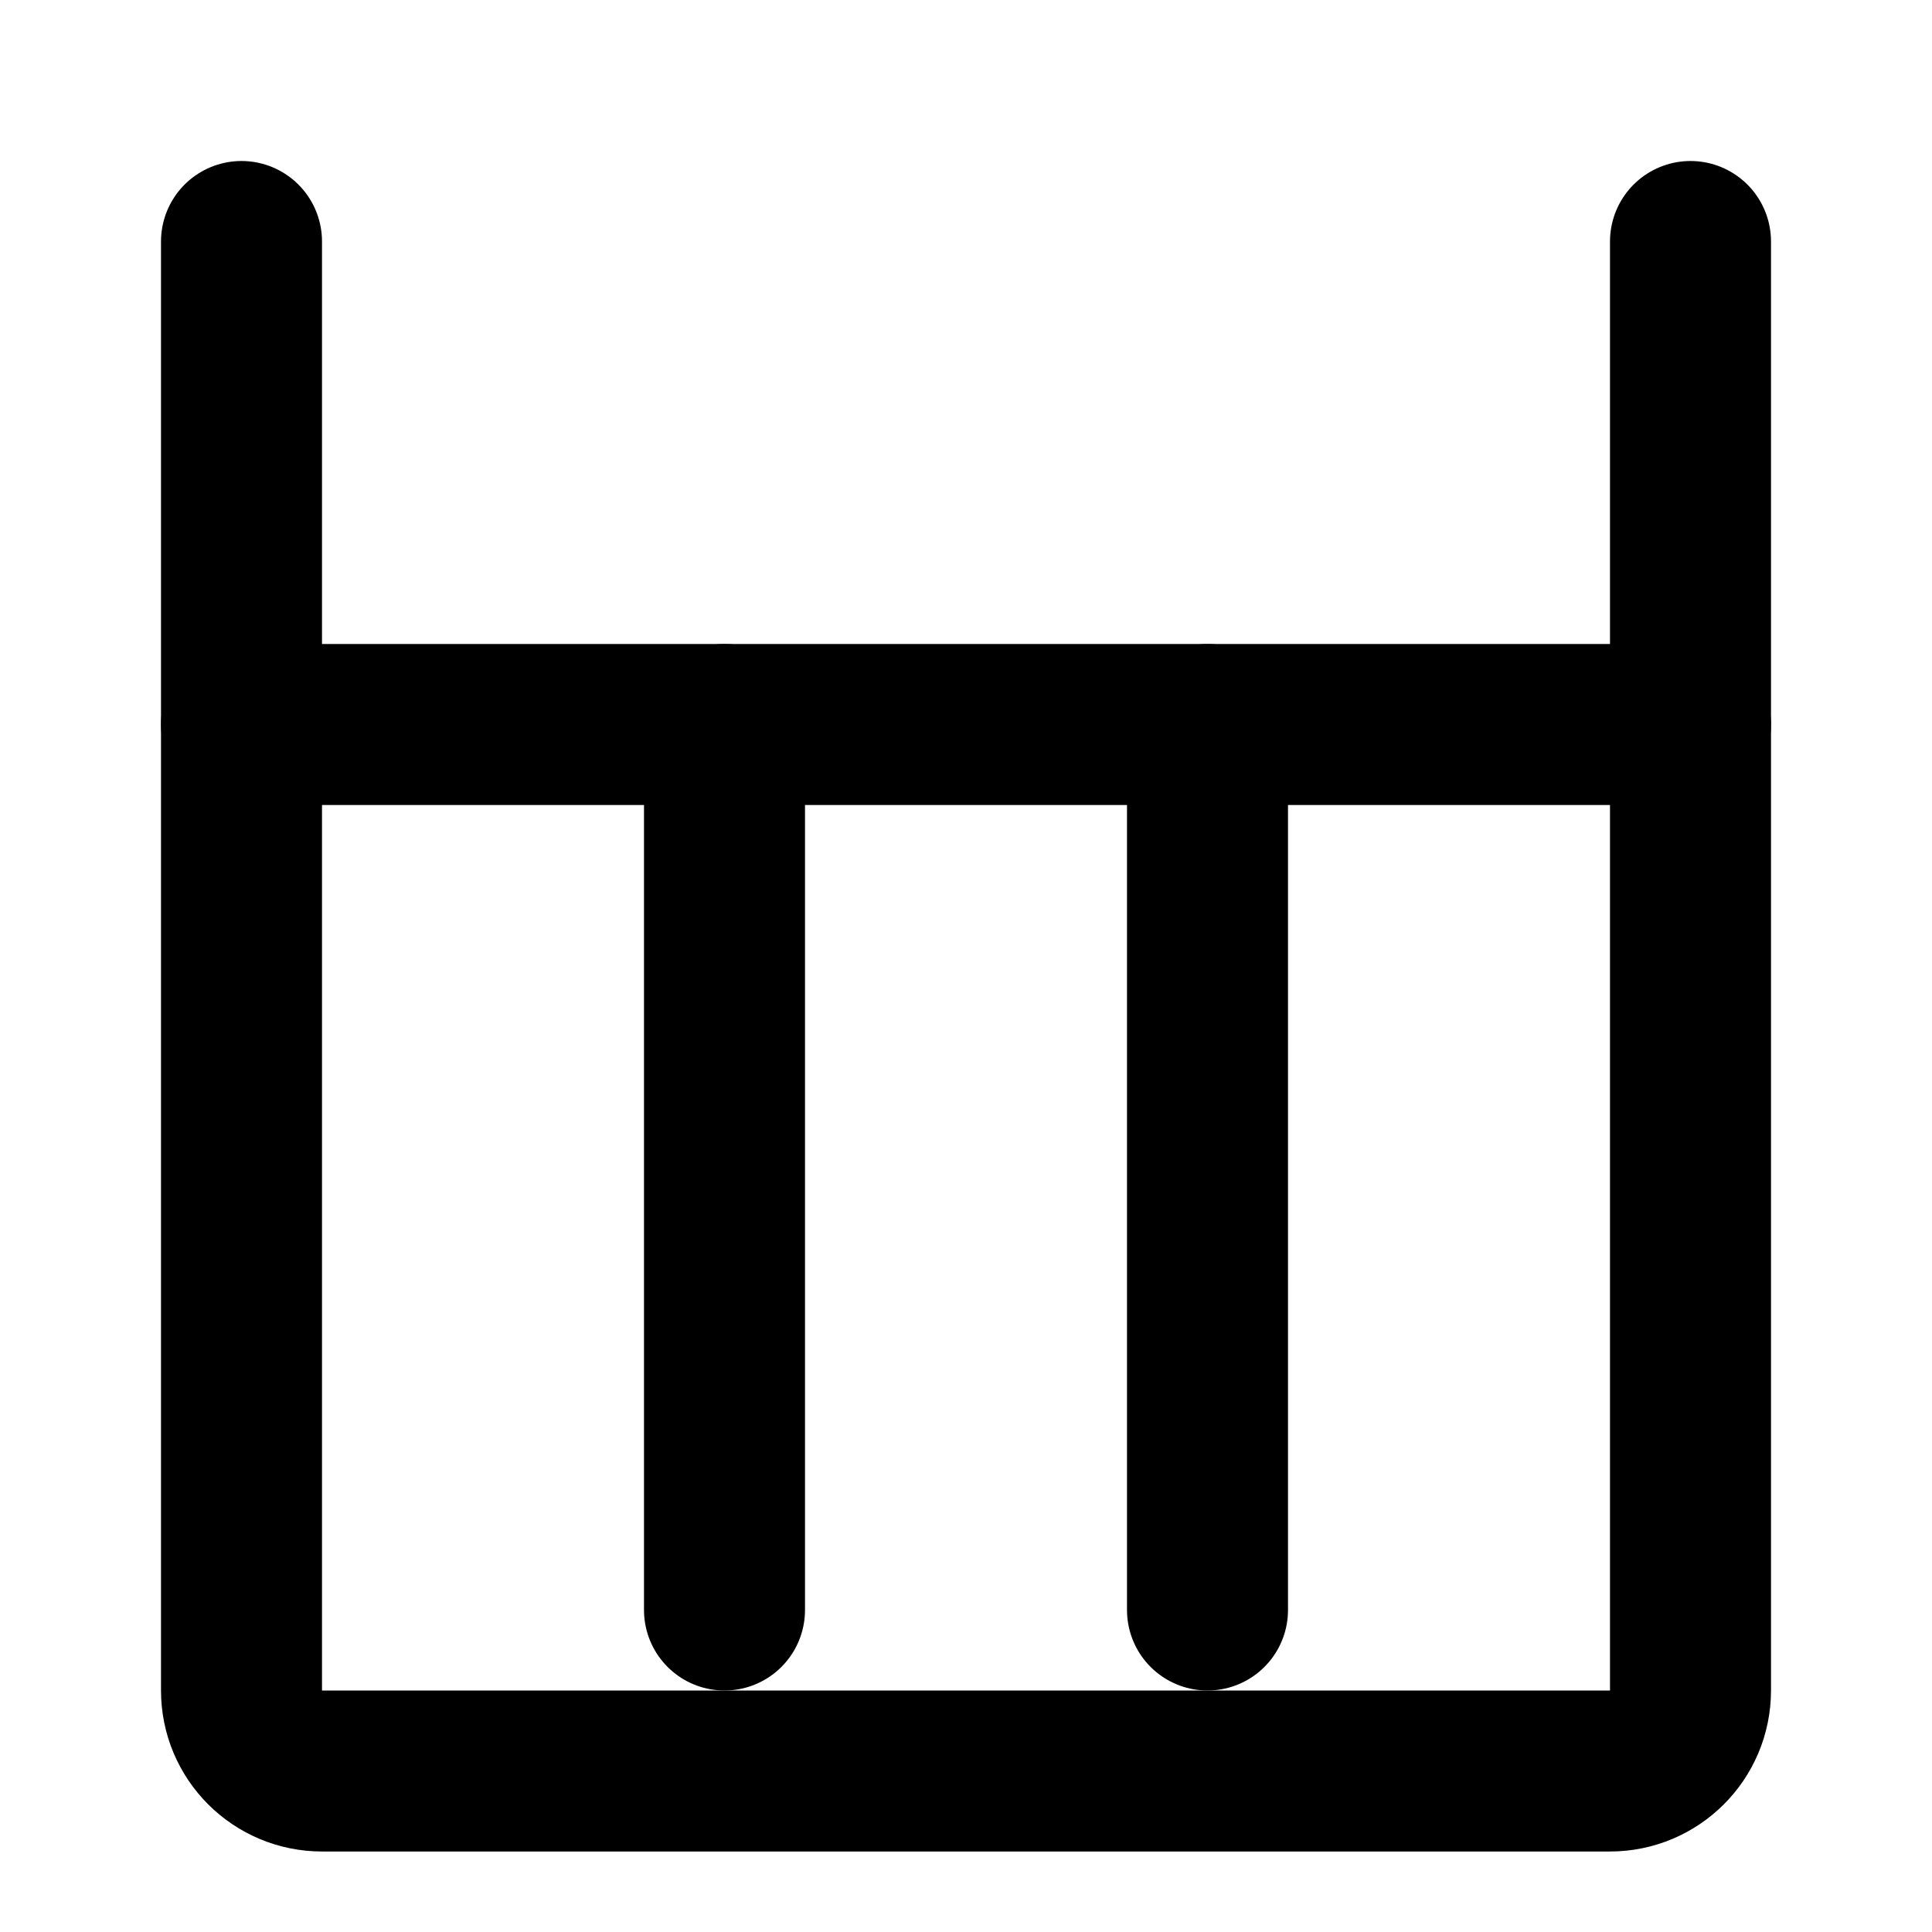
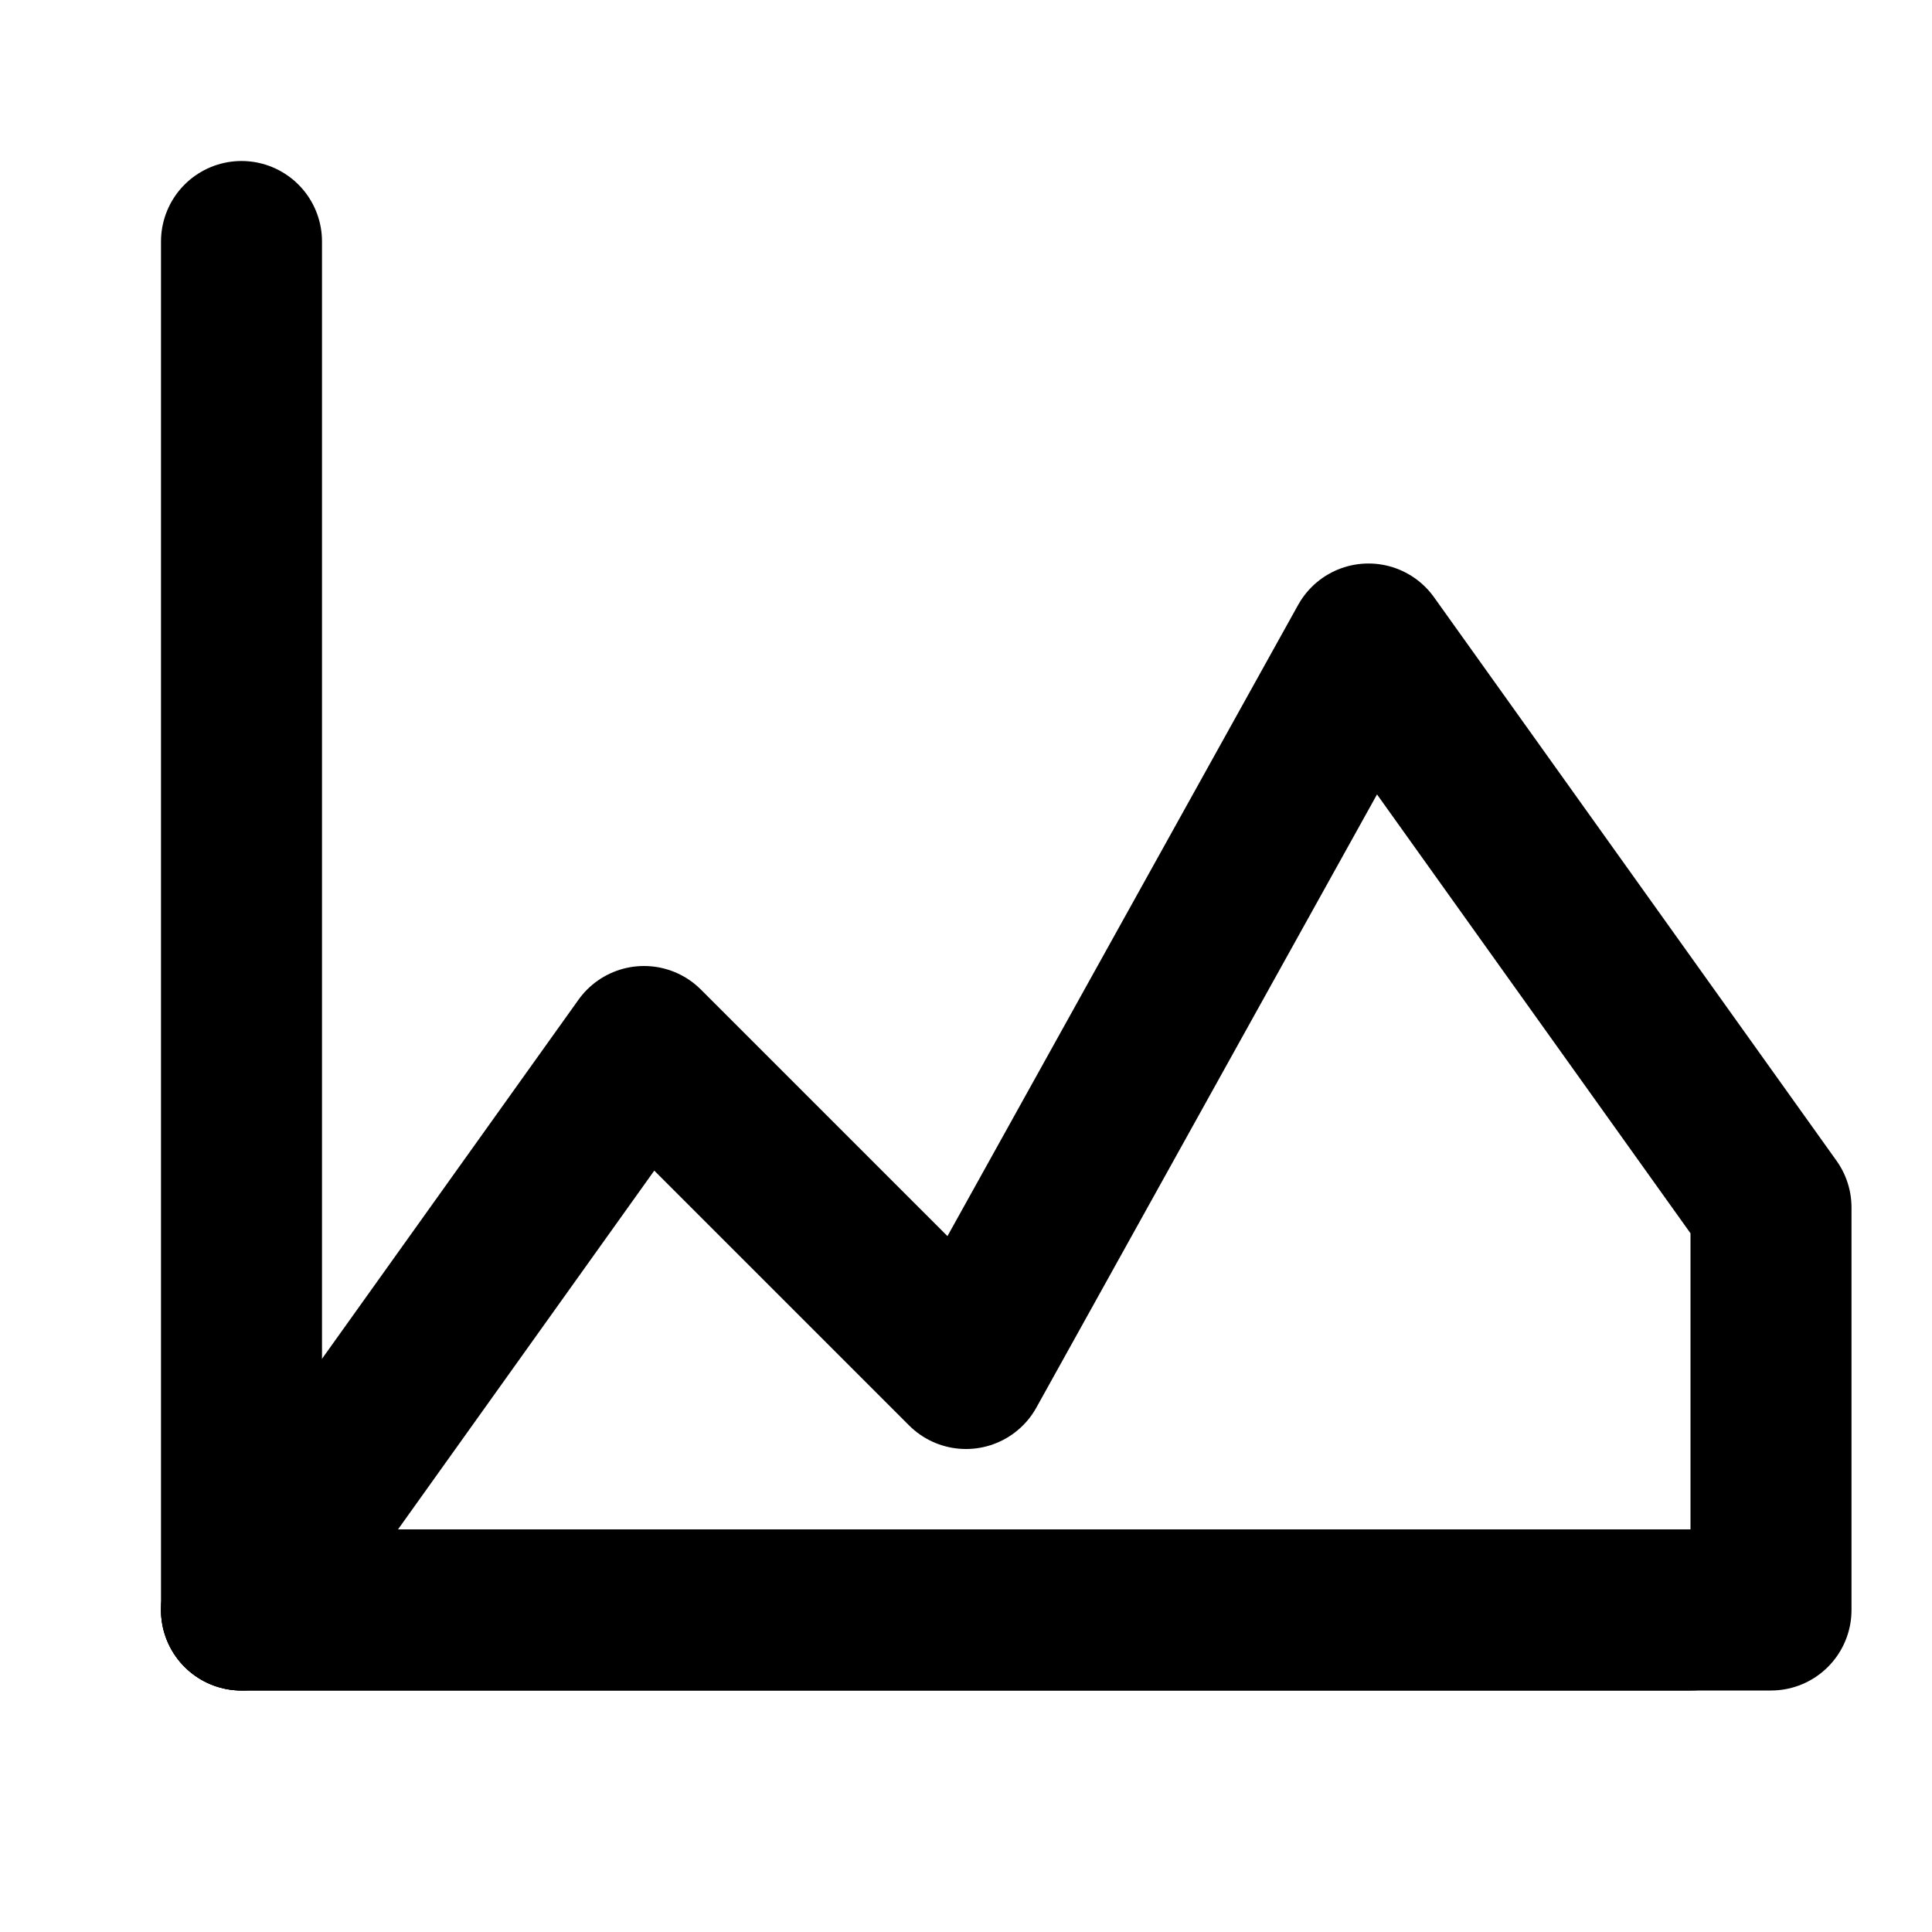
<svg xmlns="http://www.w3.org/2000/svg" viewBox="0 0 24 24" fill="none" stroke="currentColor" stroke-width="2" stroke-linecap="round" stroke-linejoin="round">
-   <path d="M3 3v18a1 1 0 0 0 1 1h16a1 1 0 0 0 1-1V3" />
-   <path d="M3 9h18" />
-   <polyline points="9 9 9 20" />
-   <polyline points="15 9 15 20" />
+   <line x1="3" y1="3" x2="3" y2="20" />
+   <line x1="3" y1="20" x2="21" y2="20" />
+   <path d="M3 20l5-7 4 4 5-9 5 7v5H3z" />
</svg>
